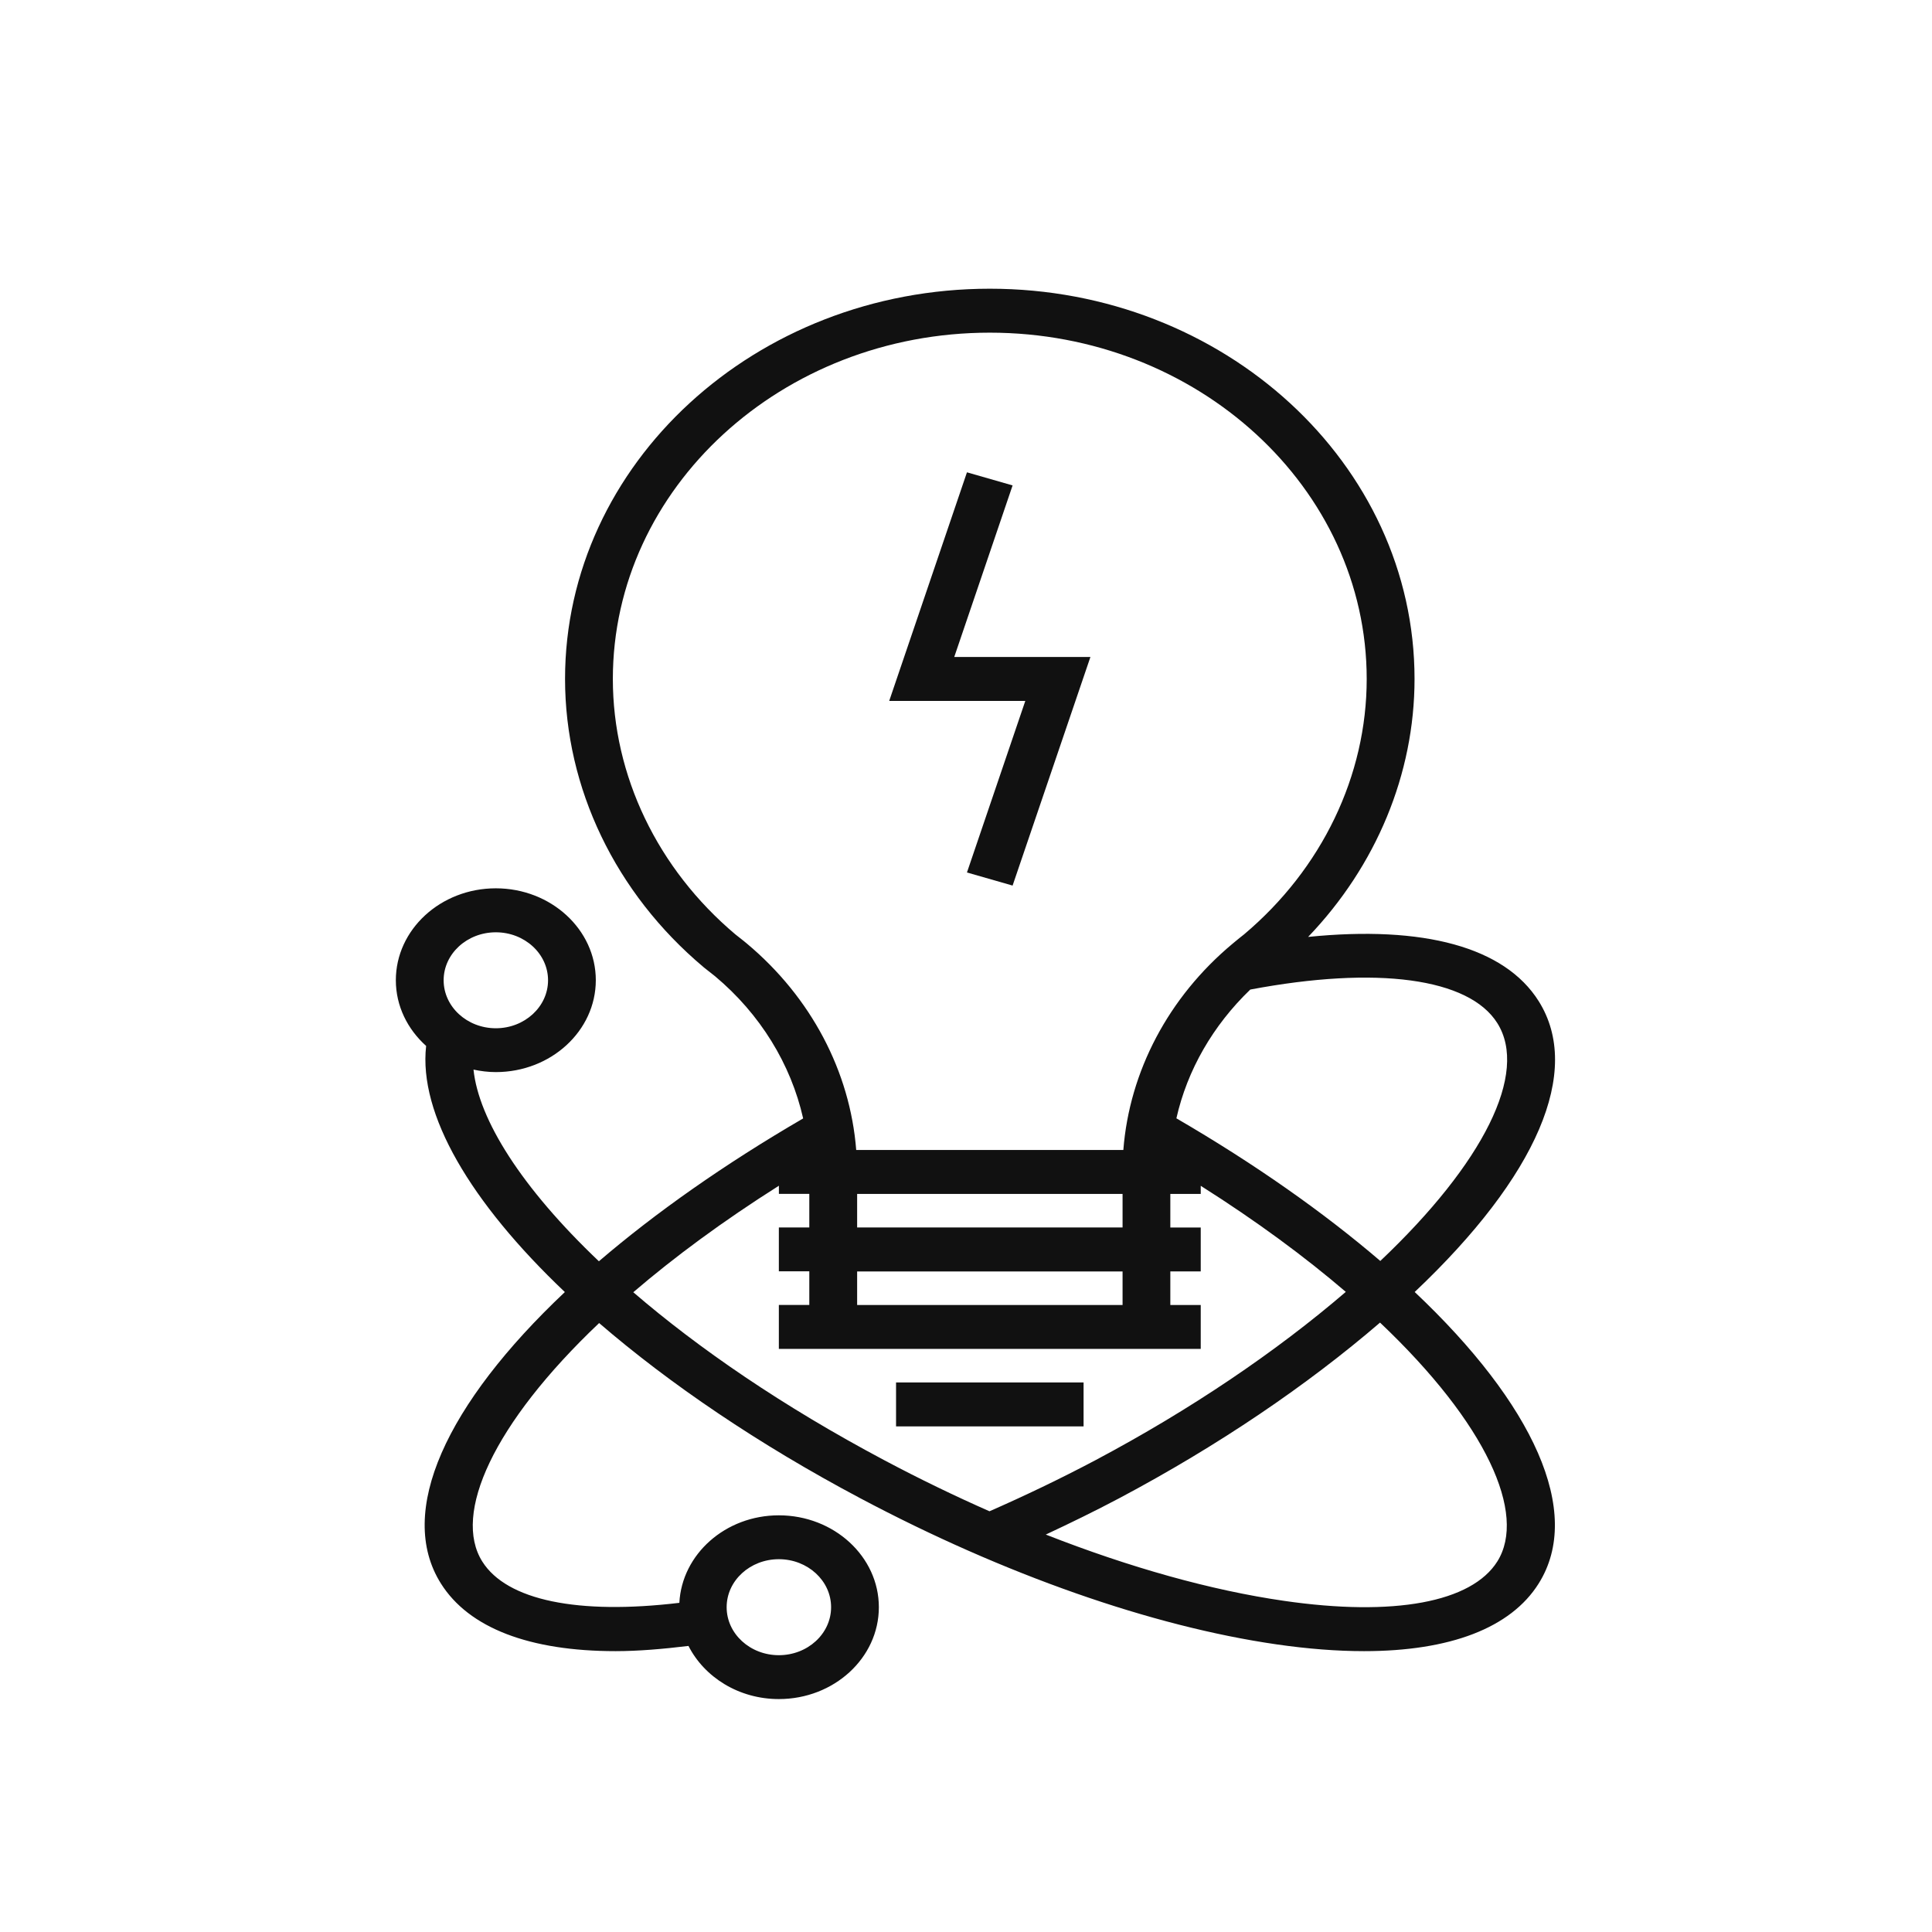
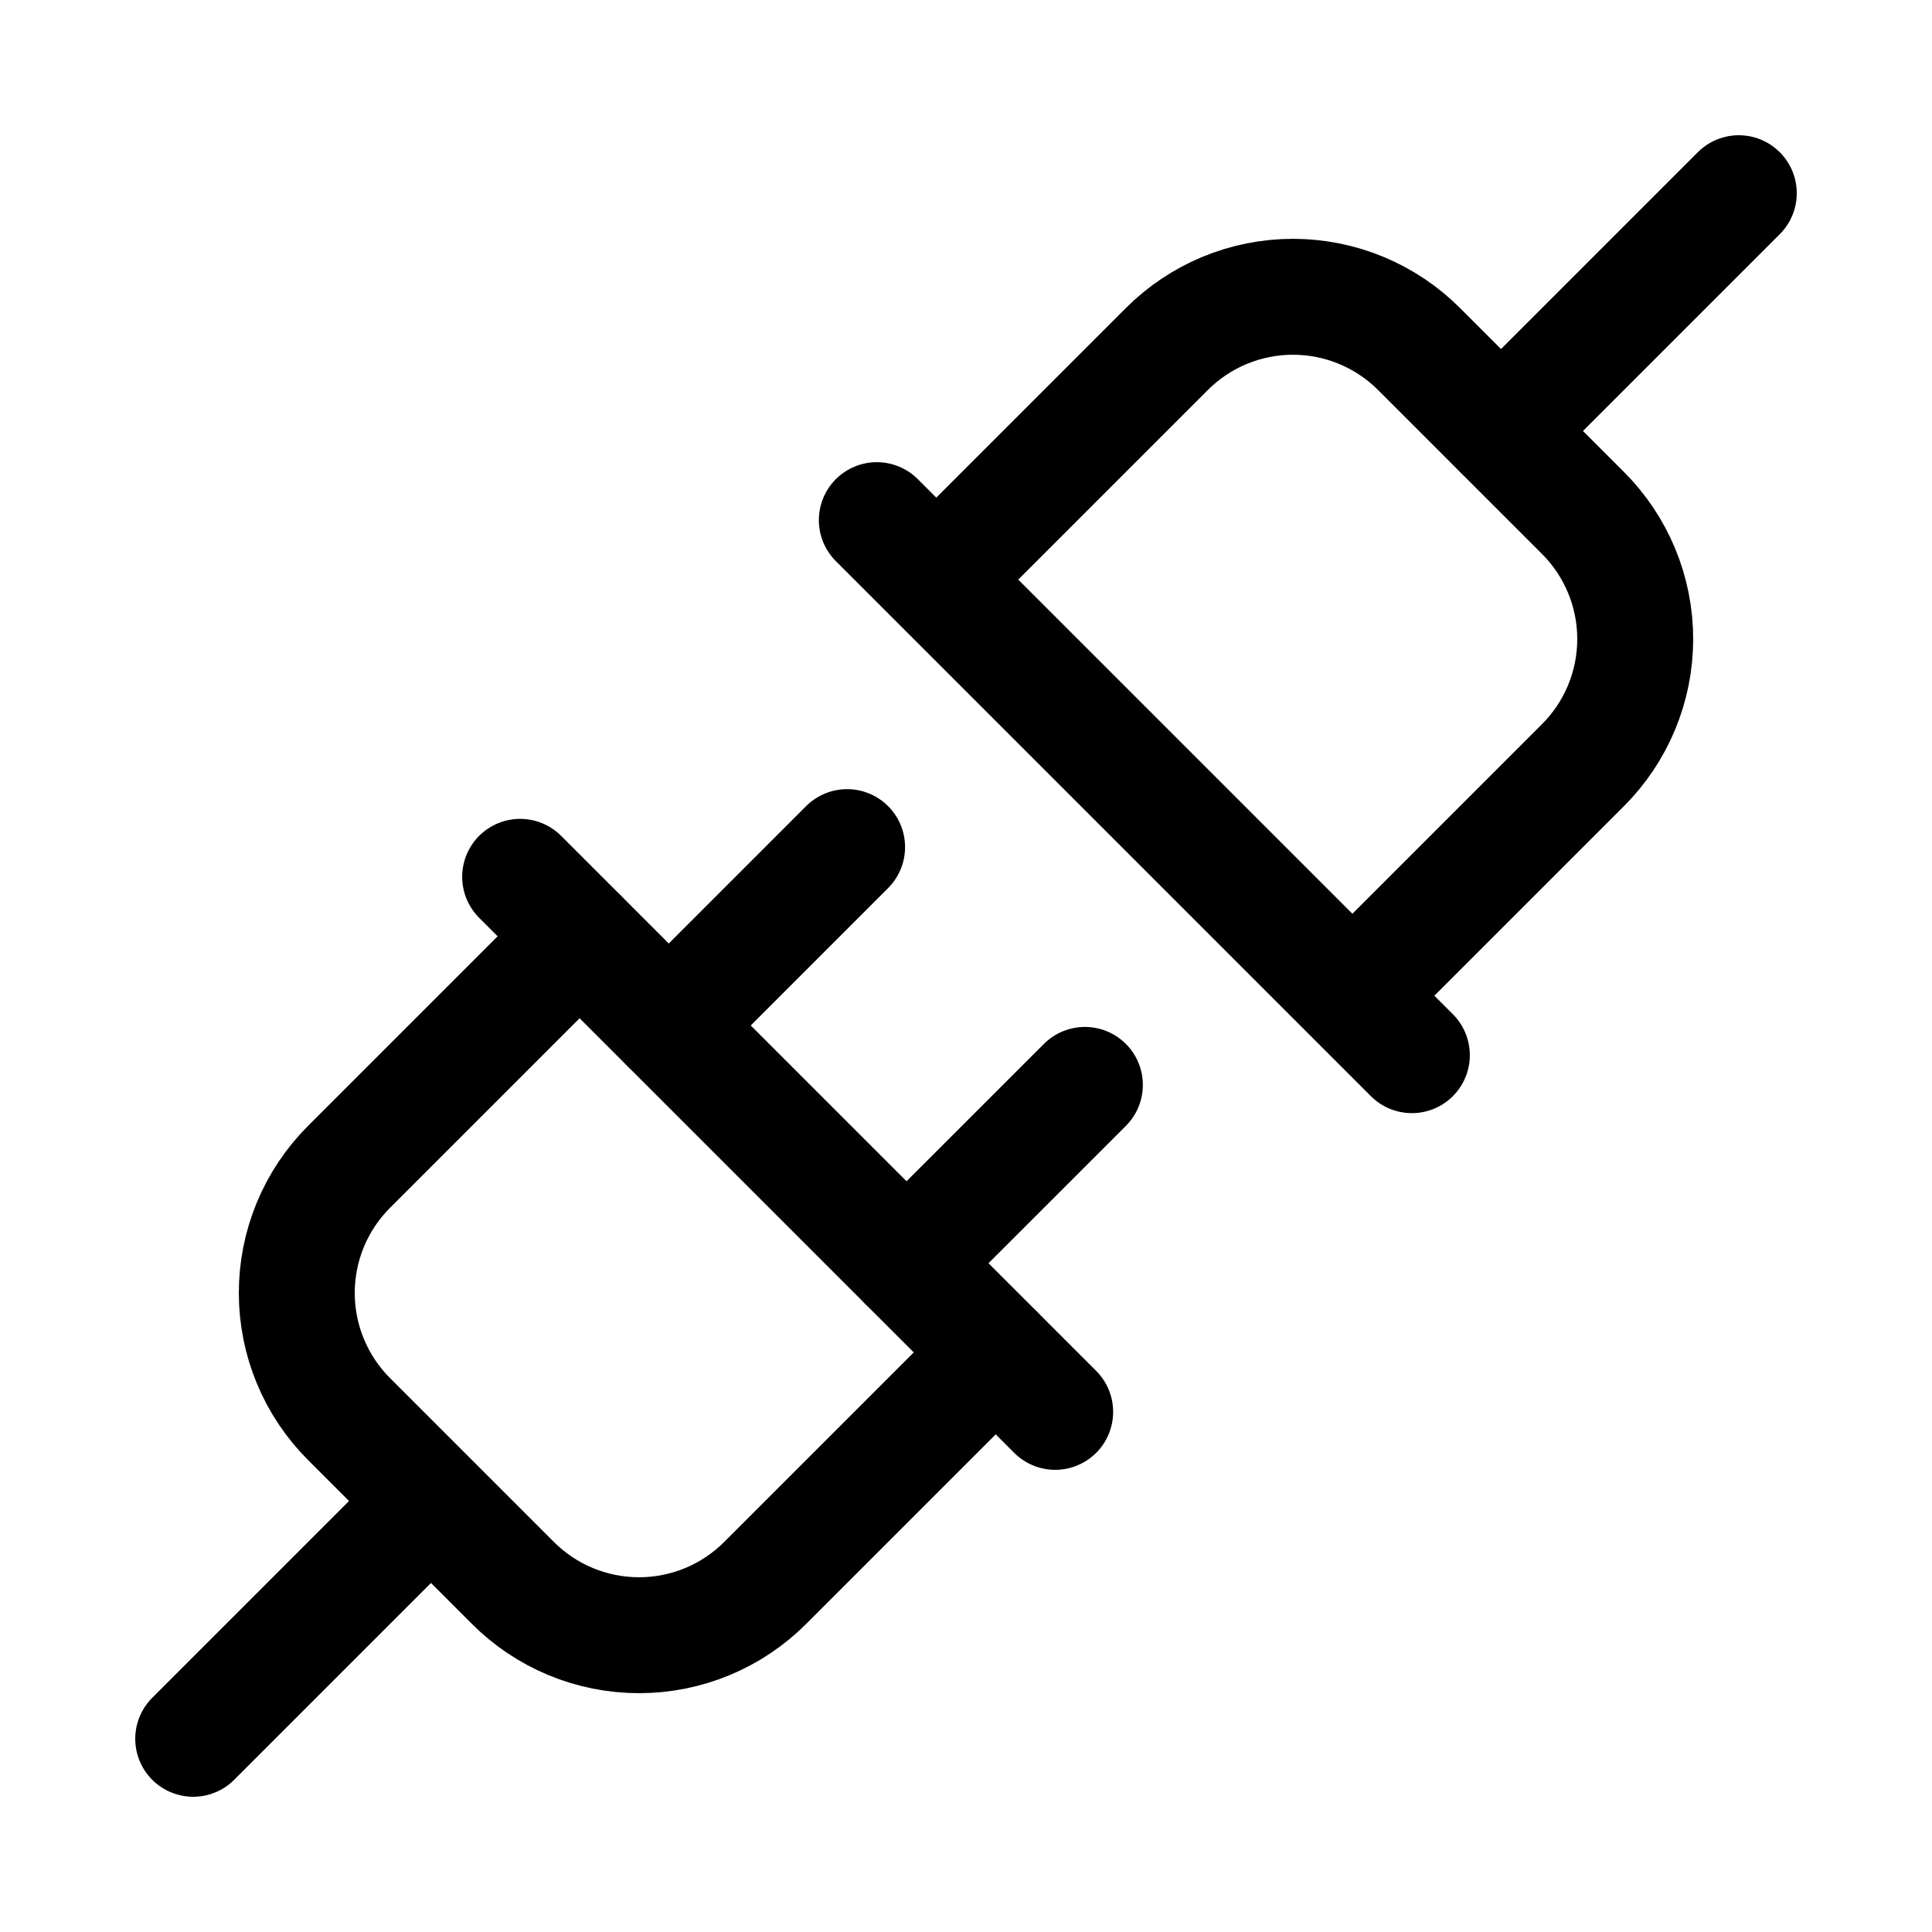
- <svg xmlns="http://www.w3.org/2000/svg" viewBox="0 0 100 100" preserveAspectRatio="xMidYMid meet" class="css-f87xc7" id="cceehgab" width="100px" height="100px">
-   <defs id="SvgjsDefs1001" />
-   <g id="SvgjsG1007" featurekey="pxMwYC-0" transform="matrix(2.000072, 0, 0, 1.837496, -149.5176, -132.306)" fill="#111" style="">
-     <path d="M114.576,100.205c-0.881-1.525-2.979-2.138-5.967-1.81c1.761-2,2.754-4.589,2.754-7.267c0-6.062-4.932-10.992-10.993-10.992  c-6.061,0-10.991,4.931-10.991,10.992c0,3.076,1.306,6.035,3.583,8.117l0.023,0.021c0.066,0.054,0.132,0.112,0.199,0.171  l0.077,0.066c1.171,1.067,1.963,2.478,2.28,4.005c-2.044,1.294-3.824,2.66-5.286,4.024c-2.003-2.071-3.111-3.993-3.245-5.399  c0.187,0.043,0.378,0.07,0.577,0.07c1.427,0,2.588-1.161,2.588-2.589c0-1.427-1.161-2.588-2.588-2.588  c-1.427,0-2.587,1.162-2.587,2.589c0,0.726,0.302,1.38,0.784,1.851c-0.199,1.92,1.144,4.405,3.59,6.933  c-3.064,3.147-4.37,6.197-3.208,8.209c0.725,1.256,2.296,1.906,4.522,1.906c0.581,0,1.218-0.059,1.885-0.147  c0.413,0.882,1.303,1.497,2.339,1.497c1.427,0,2.588-1.159,2.588-2.588c0-1.426-1.161-2.588-2.588-2.588  c-1.384,0-2.509,1.097-2.575,2.465c-2.617,0.341-4.467-0.067-5.1-1.164c-0.77-1.332,0.274-3.877,3.024-6.717  c1.824,1.711,4.12,3.412,6.76,4.936c3.715,2.146,7.54,3.607,10.77,4.115c0.813,0.128,1.568,0.191,2.264,0.191  c2.225,0,3.799-0.652,4.521-1.906c1.16-2.012-0.145-5.063-3.209-8.211C114.538,105.134,115.71,102.168,114.576,100.205z   M87.588,98.265c0.745,0,1.351,0.606,1.351,1.351c0,0.745-0.606,1.352-1.351,1.352s-1.351-0.607-1.351-1.352  C86.237,98.871,86.843,98.265,87.588,98.265z M94.912,115.924c0.745,0,1.352,0.605,1.352,1.352s-0.606,1.352-1.352,1.352  c-0.745,0-1.351-0.605-1.351-1.352S94.167,115.924,94.912,115.924z M113.505,100.823c0.813,1.405-0.356,3.946-3.028,6.7  c-1.461-1.362-3.236-2.726-5.277-4.018c0.281-1.359,0.947-2.617,1.912-3.627C110.384,99.206,112.771,99.551,113.505,100.823z   M96.938,108.764v-0.945h6.869v0.945H96.938z M96.938,106.58v-0.946h6.869v0.946H96.938z M94,98.507  c-0.072-0.063-0.143-0.125-0.214-0.184c-2.015-1.849-3.17-4.47-3.17-7.194c0-5.379,4.376-9.755,9.754-9.755s9.755,4.376,9.755,9.755  c0,2.724-1.157,5.345-3.174,7.195c-0.079,0.066-0.158,0.137-0.237,0.208l-0.063,0.057c-1.655,1.503-2.666,3.593-2.824,5.808h-6.913  c-0.159-2.211-1.167-4.3-2.83-5.815L94,98.507z M91.145,108.404c1.058-0.987,2.315-2,3.768-3v0.229H95.7l0,0v0.946h-0.788v1.236  H95.7v0.947h-0.788V110h10.918v-1.236h-0.787v-0.947h0.787v-1.236h-0.787v-0.946h0.787v-0.229c1.447,0.996,2.699,2.004,3.754,2.988  c-1.805,1.688-4.02,3.32-6.48,4.742c-0.912,0.525-1.832,1.004-2.741,1.438c-0.906-0.435-1.816-0.914-2.722-1.438  C95.005,111.613,92.832,109.984,91.145,108.404z M113.505,115.988c-0.666,1.152-2.679,1.558-5.521,1.109  c-1.885-0.296-3.991-0.939-6.164-1.867c0.635-0.323,1.27-0.66,1.9-1.023c2.563-1.48,4.869-3.186,6.75-4.948  C113.229,112.104,114.275,114.652,113.505,115.988z" />
-     <rect x="97.945" y="110.945" width="4.853" height="1.238" />
-     <polygon points="99.78,96.58 100.961,96.949 102.975,90.51 99.451,90.51 100.961,85.677 99.78,85.308 97.768,91.747 101.29,91.747   " />
-   </g>
+ <svg xmlns="http://www.w3.org/2000/svg" width="100" height="100">
+   <path fill="none" d="M0 0h256v256H0z" />
+   <path d="M51.538 70 39.616 81.922a9.228 9.228 0 0 1-13.078 0l-8.46-8.46a9.228 9.228 0 0 1 0-13.078L30 48.462M22.306 77.694 10 90M90 10 77.694 22.306M56.154 56.154l-9.232 9.23" fill="none" stroke="#000" stroke-linecap="round" stroke-linejoin="round" style="stroke-width:6px" />
+   <path fill="#231f20" style="stroke-width:6px" d="m56.154 56.154-9.232 9.23" />
+   <path fill="none" stroke="#000" stroke-linecap="round" stroke-linejoin="round" style="stroke-width:6px" d="m43.846 43.846-9.23 9.232" />
+   <path fill="#231f20" style="stroke-width:6px" d="m43.846 43.846-9.23 9.232" />
+   <path d="m70 51.538 11.922-11.922a9.228 9.228 0 0 0 0-13.078l-8.46-8.46a9.228 9.228 0 0 0-13.078 0L48.462 30M45.384 26.922l27.694 27.694M26.922 45.384l27.694 27.694" fill="none" stroke="#000" stroke-linecap="round" stroke-linejoin="round" style="stroke-width:6px" />
</svg>
